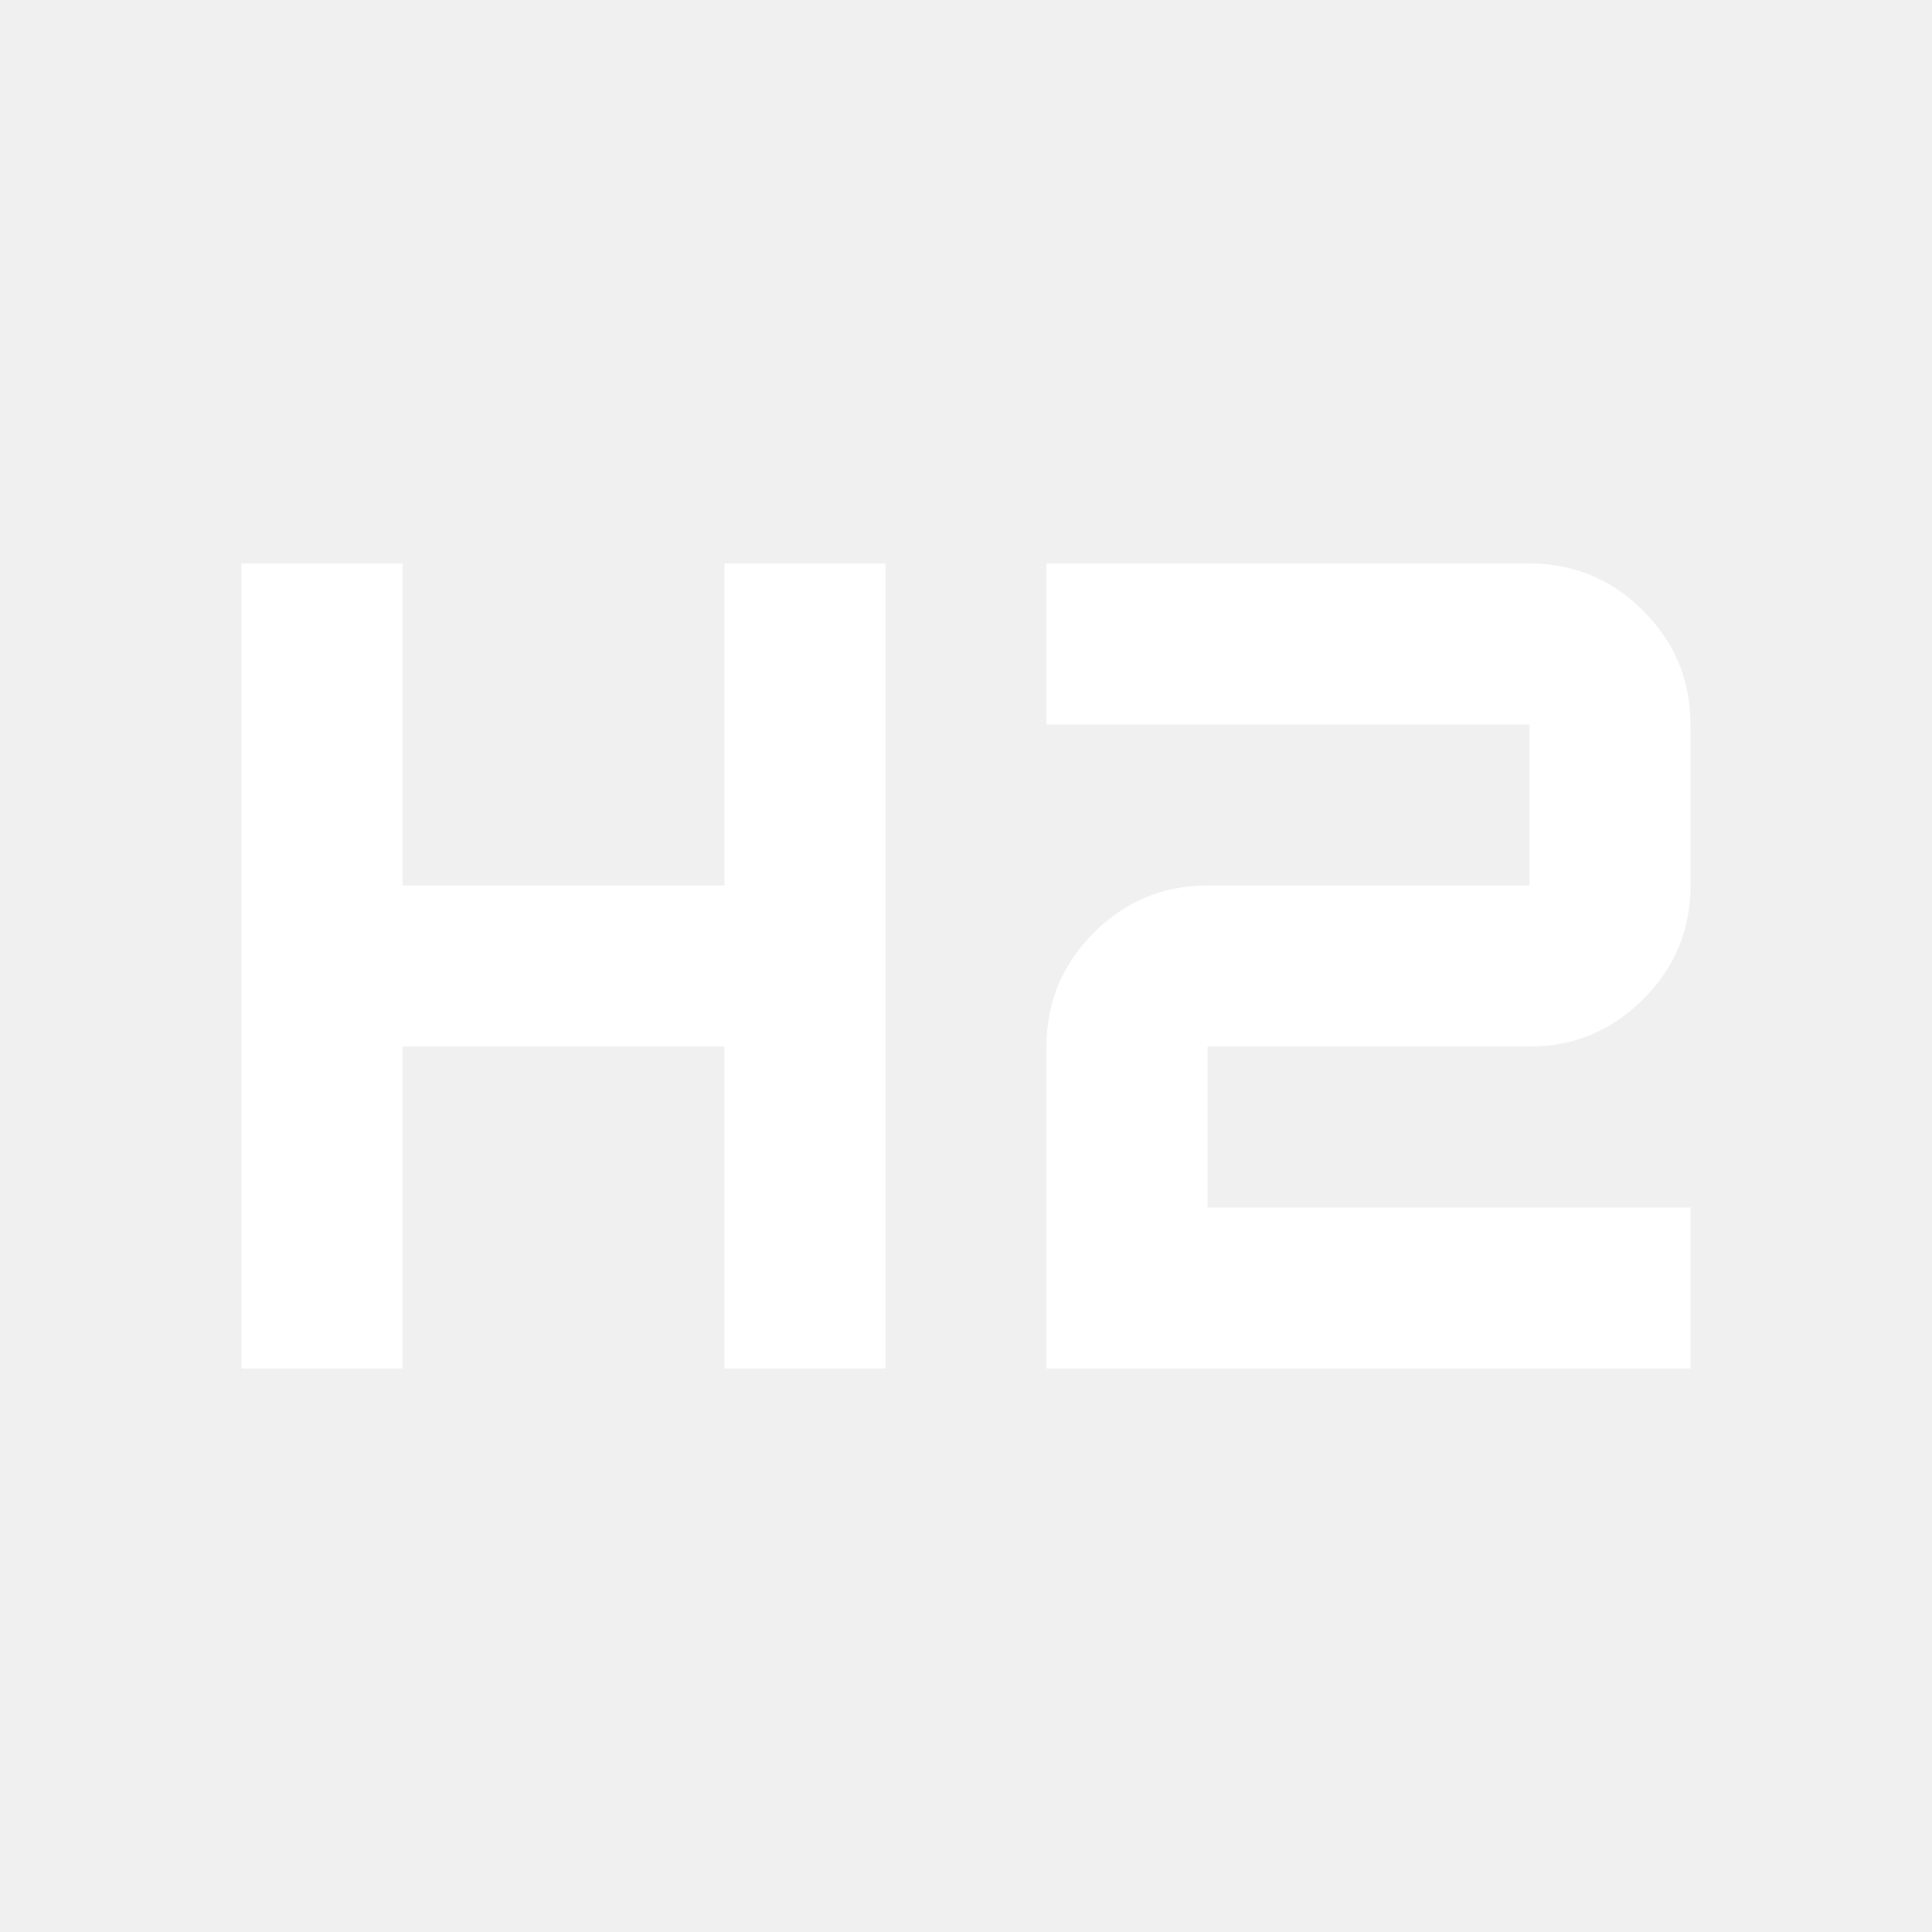
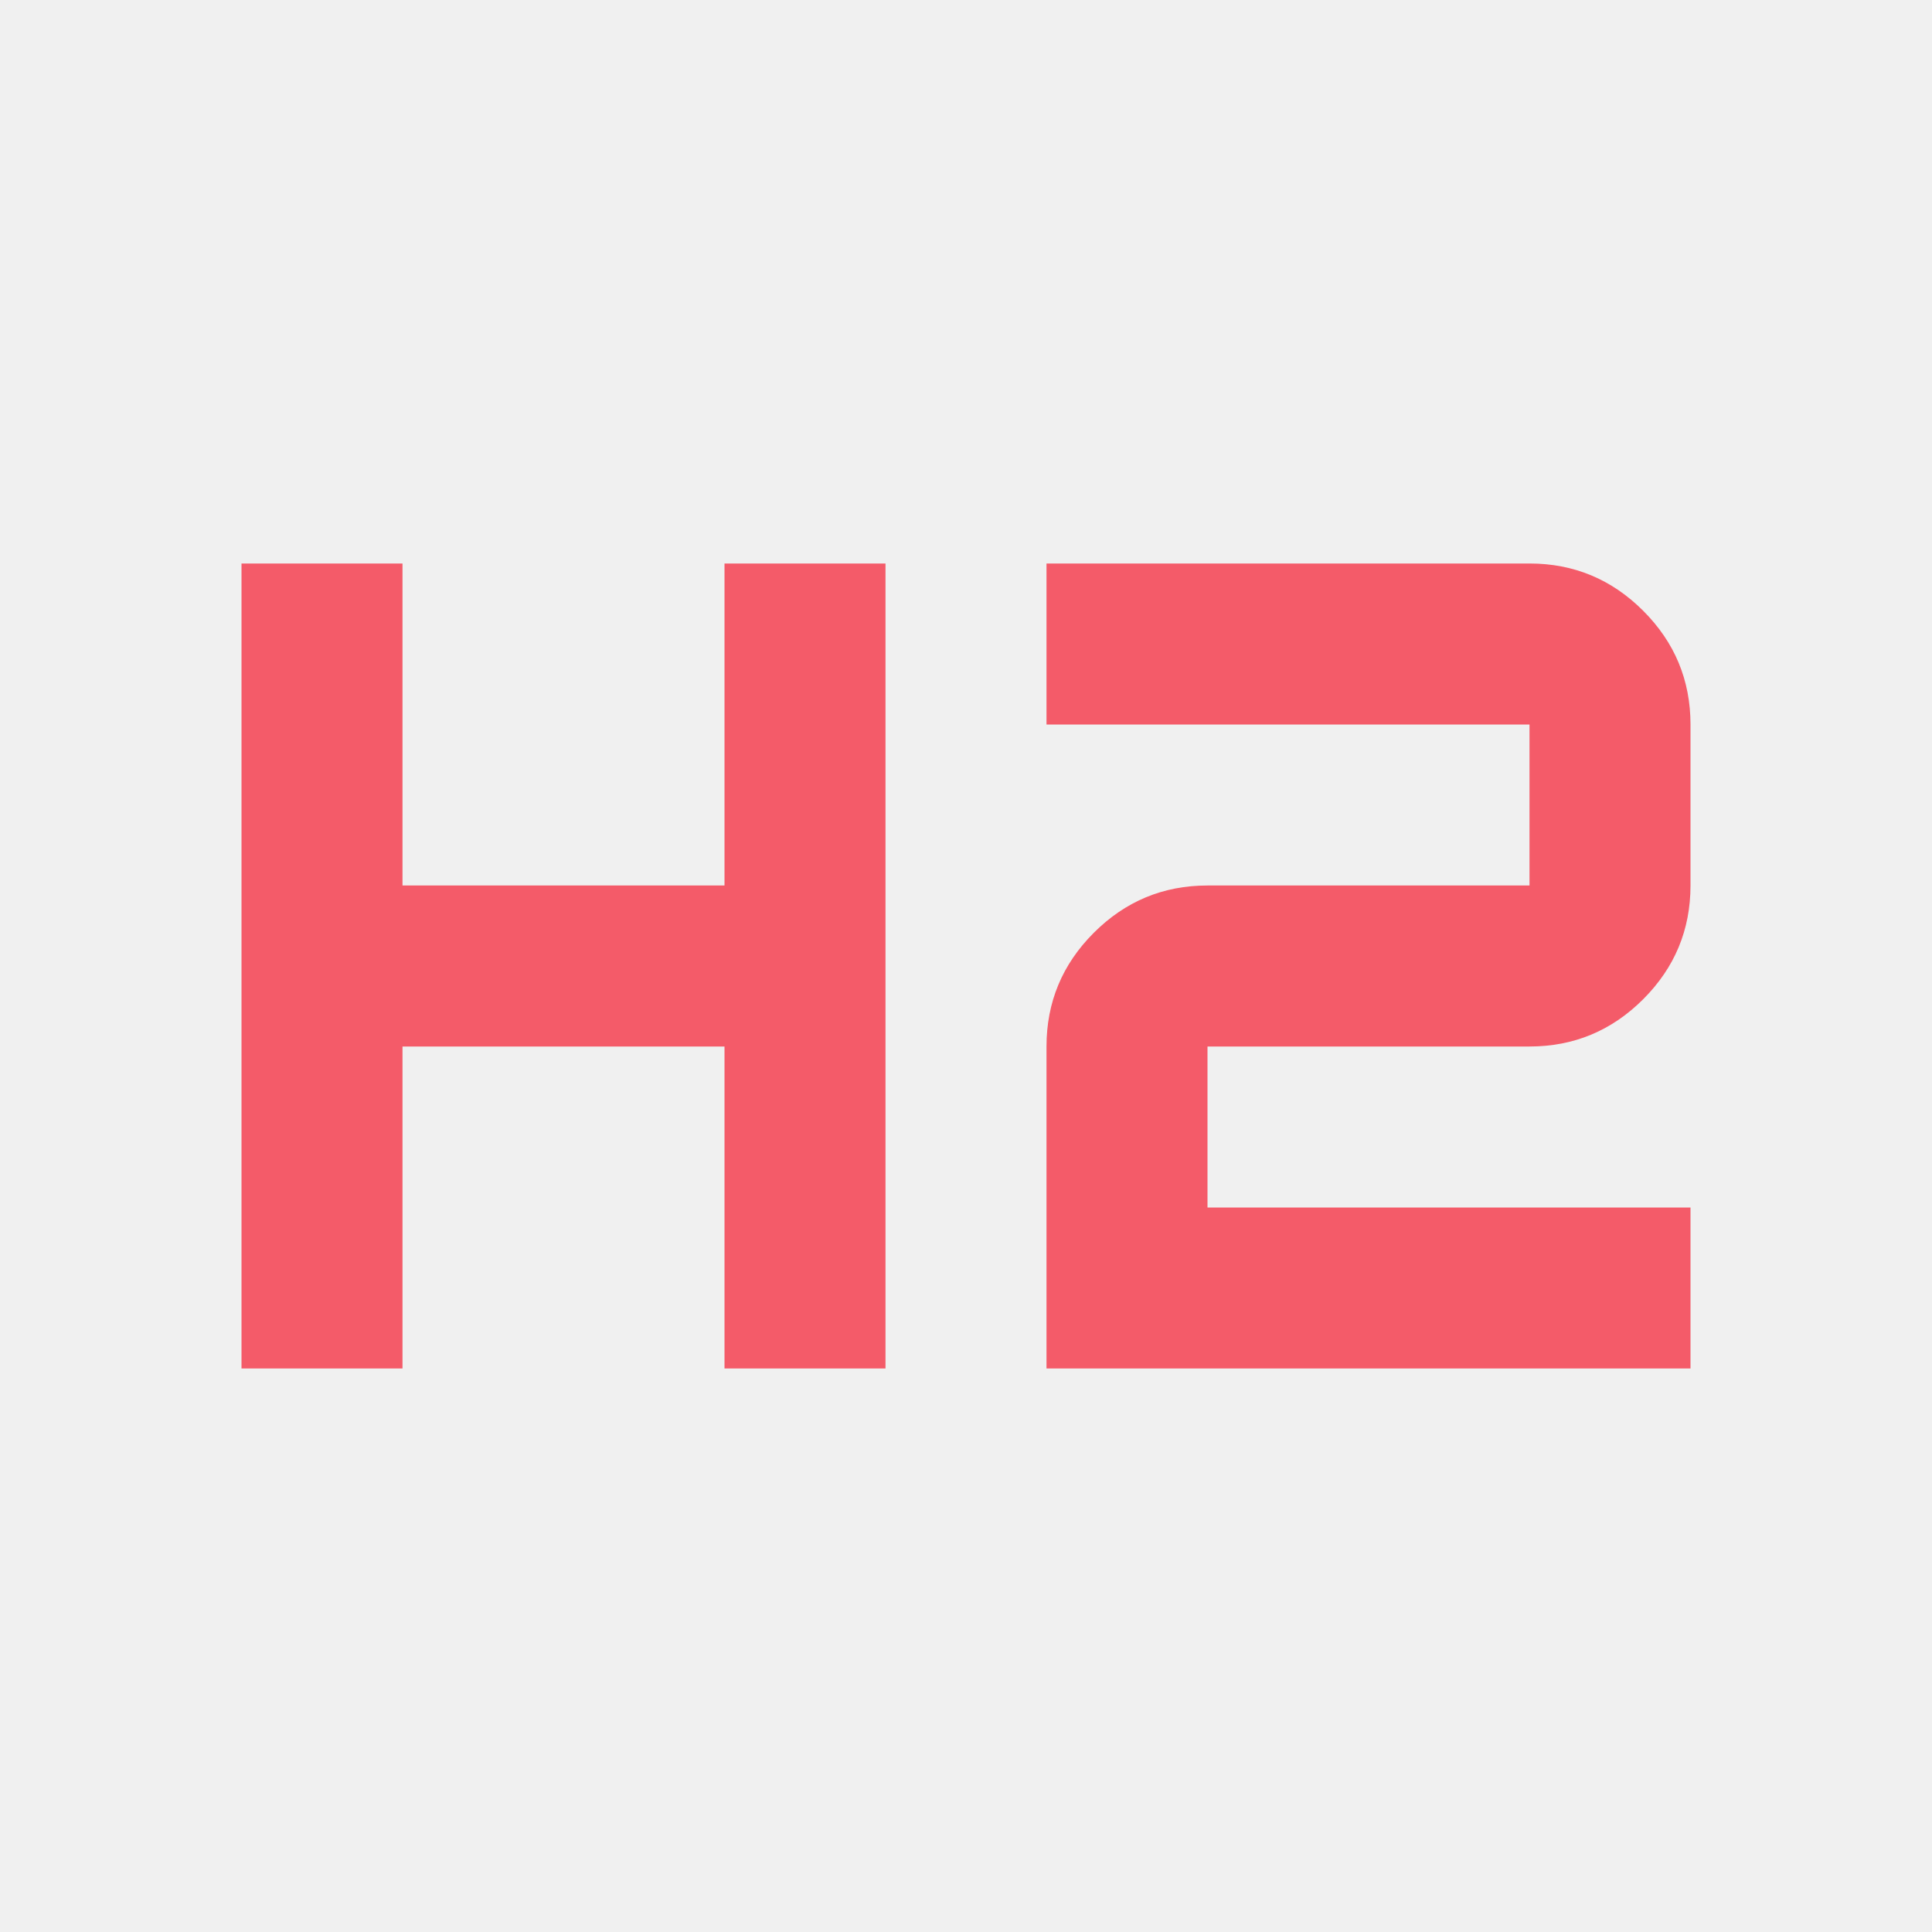
- <svg xmlns="http://www.w3.org/2000/svg" fill="white" height="24" viewBox="0 -960 960 960" width="24">
+ <svg xmlns="http://www.w3.org/2000/svg" fill="#F45B69" height="24" viewBox="0 -960 960 960" width="24">
  <path d="M120-280v-400h80v160h160v-160h80v400h-80v-160H200v160h-80Zm400 0v-160q0-33 23.5-56.5T600-520h160v-80H520v-80h240q33 0 56.5 23.5T840-600v80q0 33-23.5 56.5T760-440H600v80h240v80H520Z" />
</svg>
